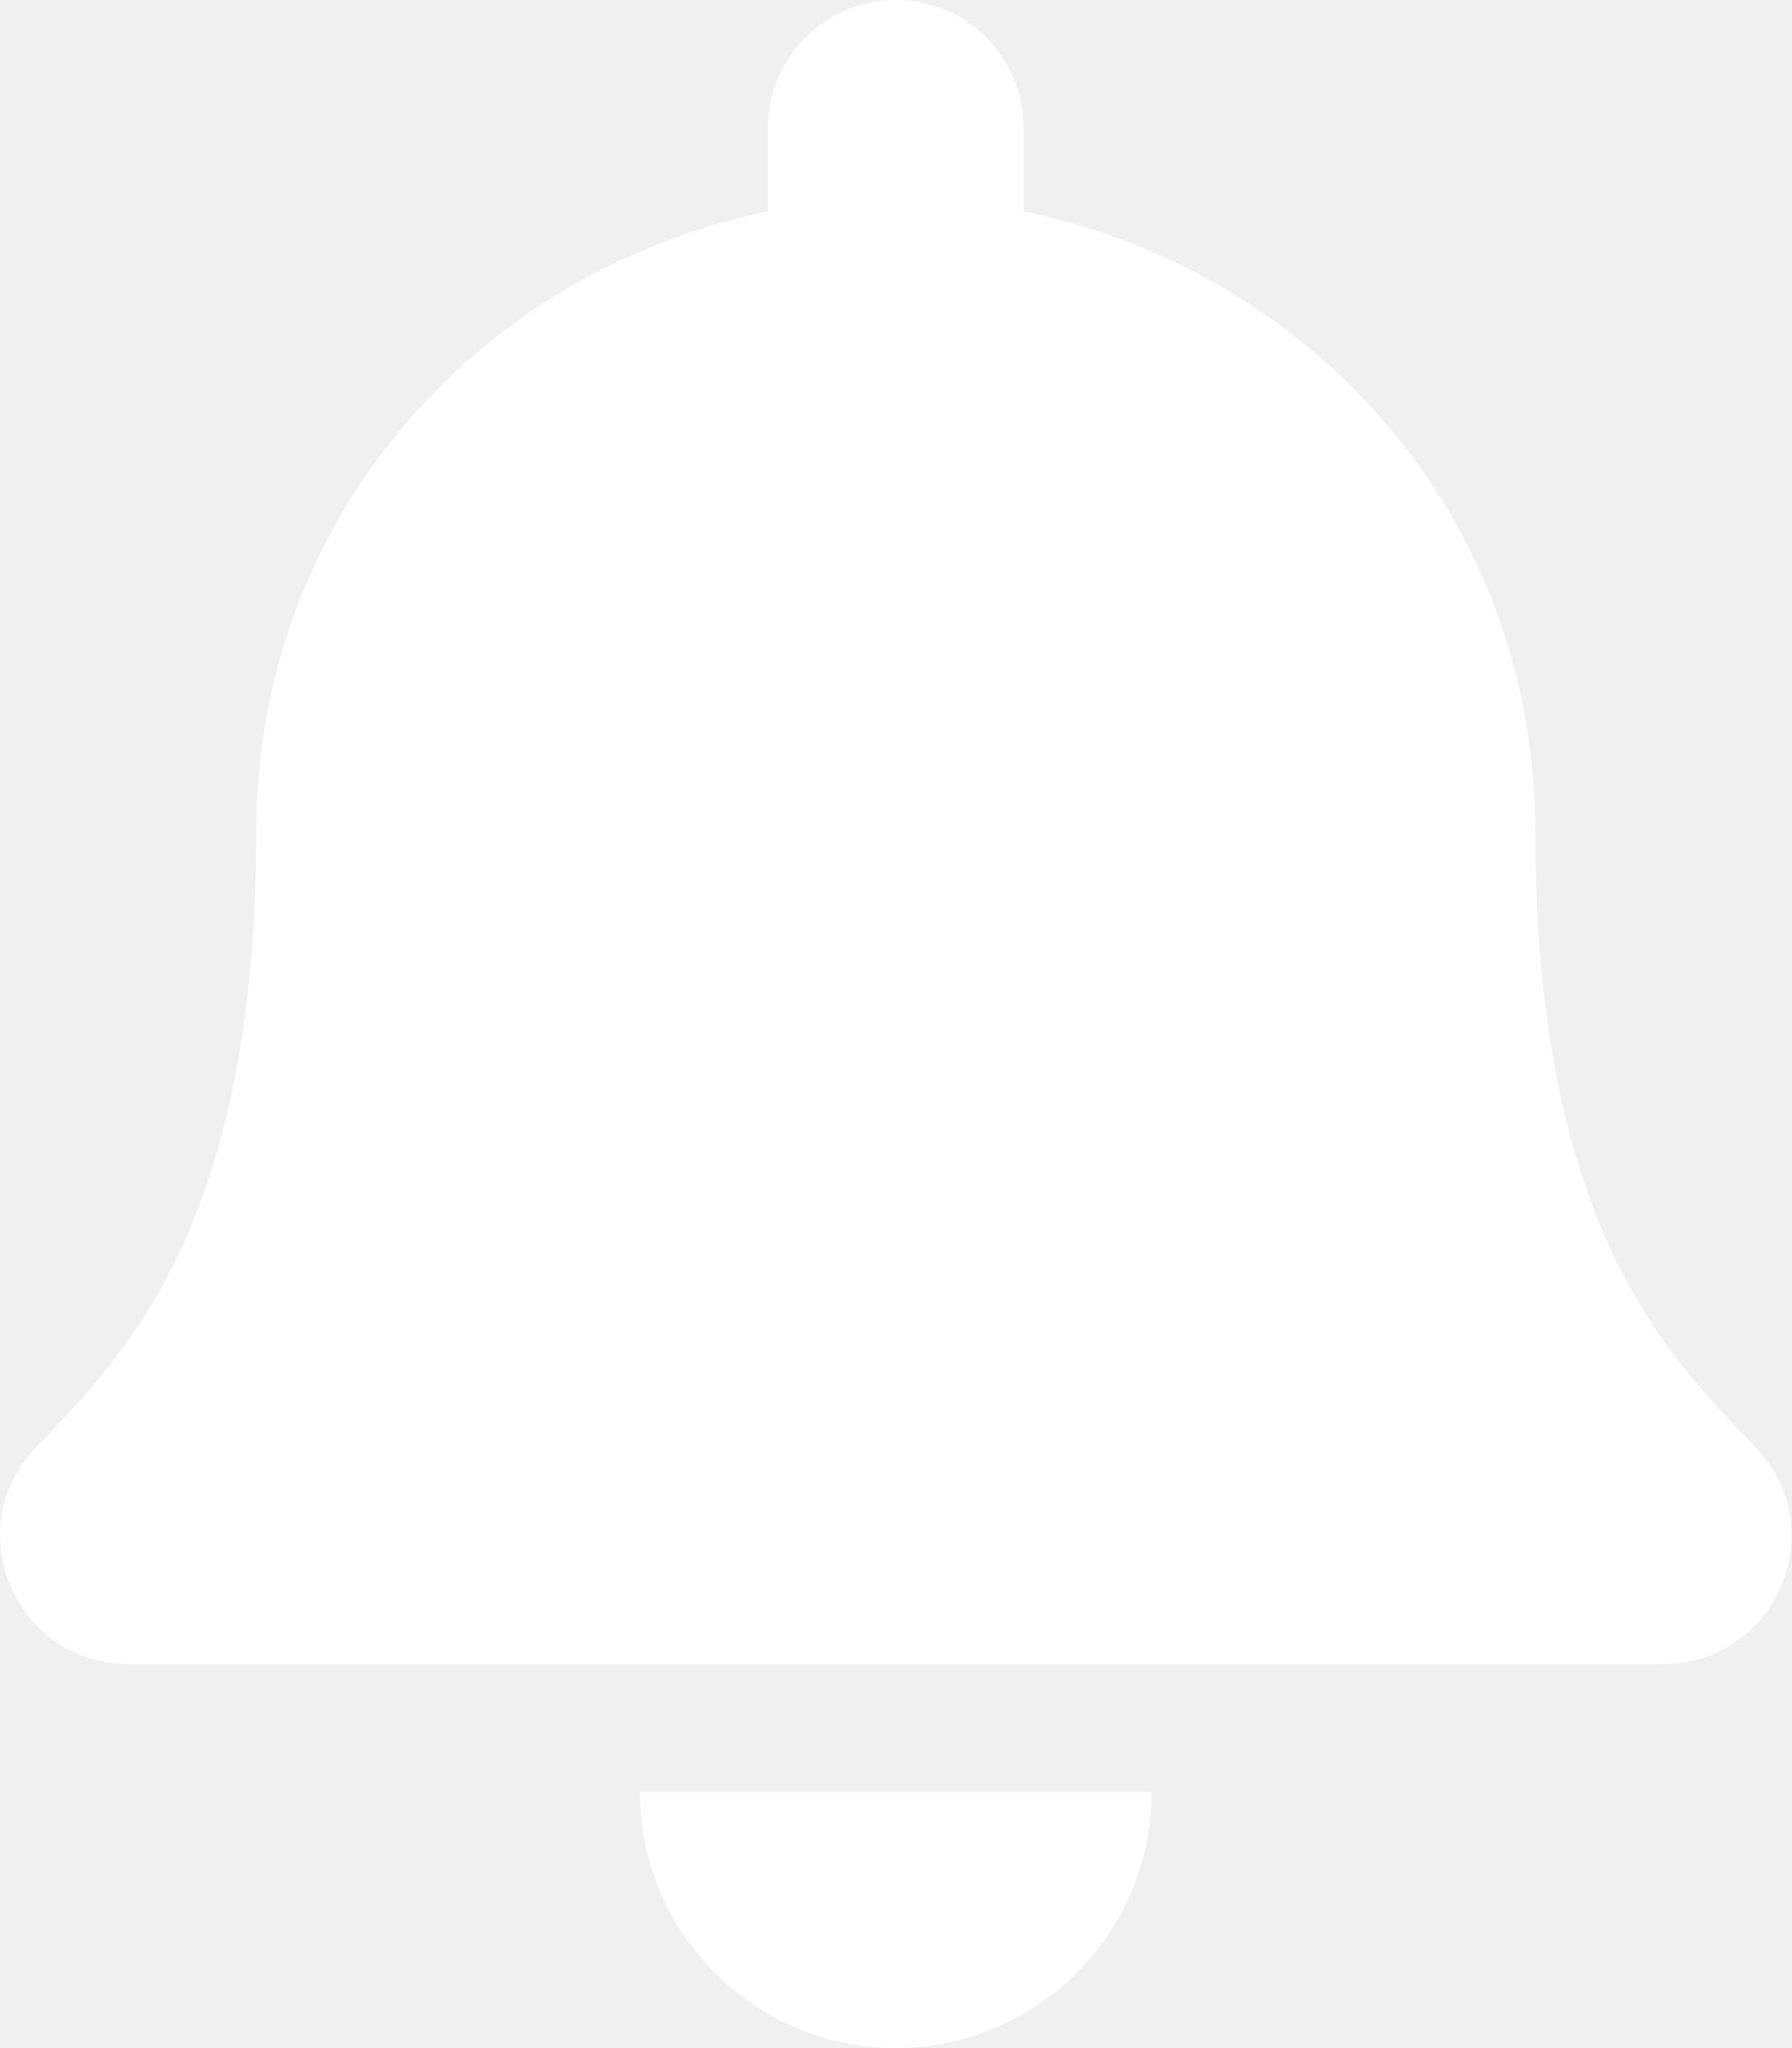
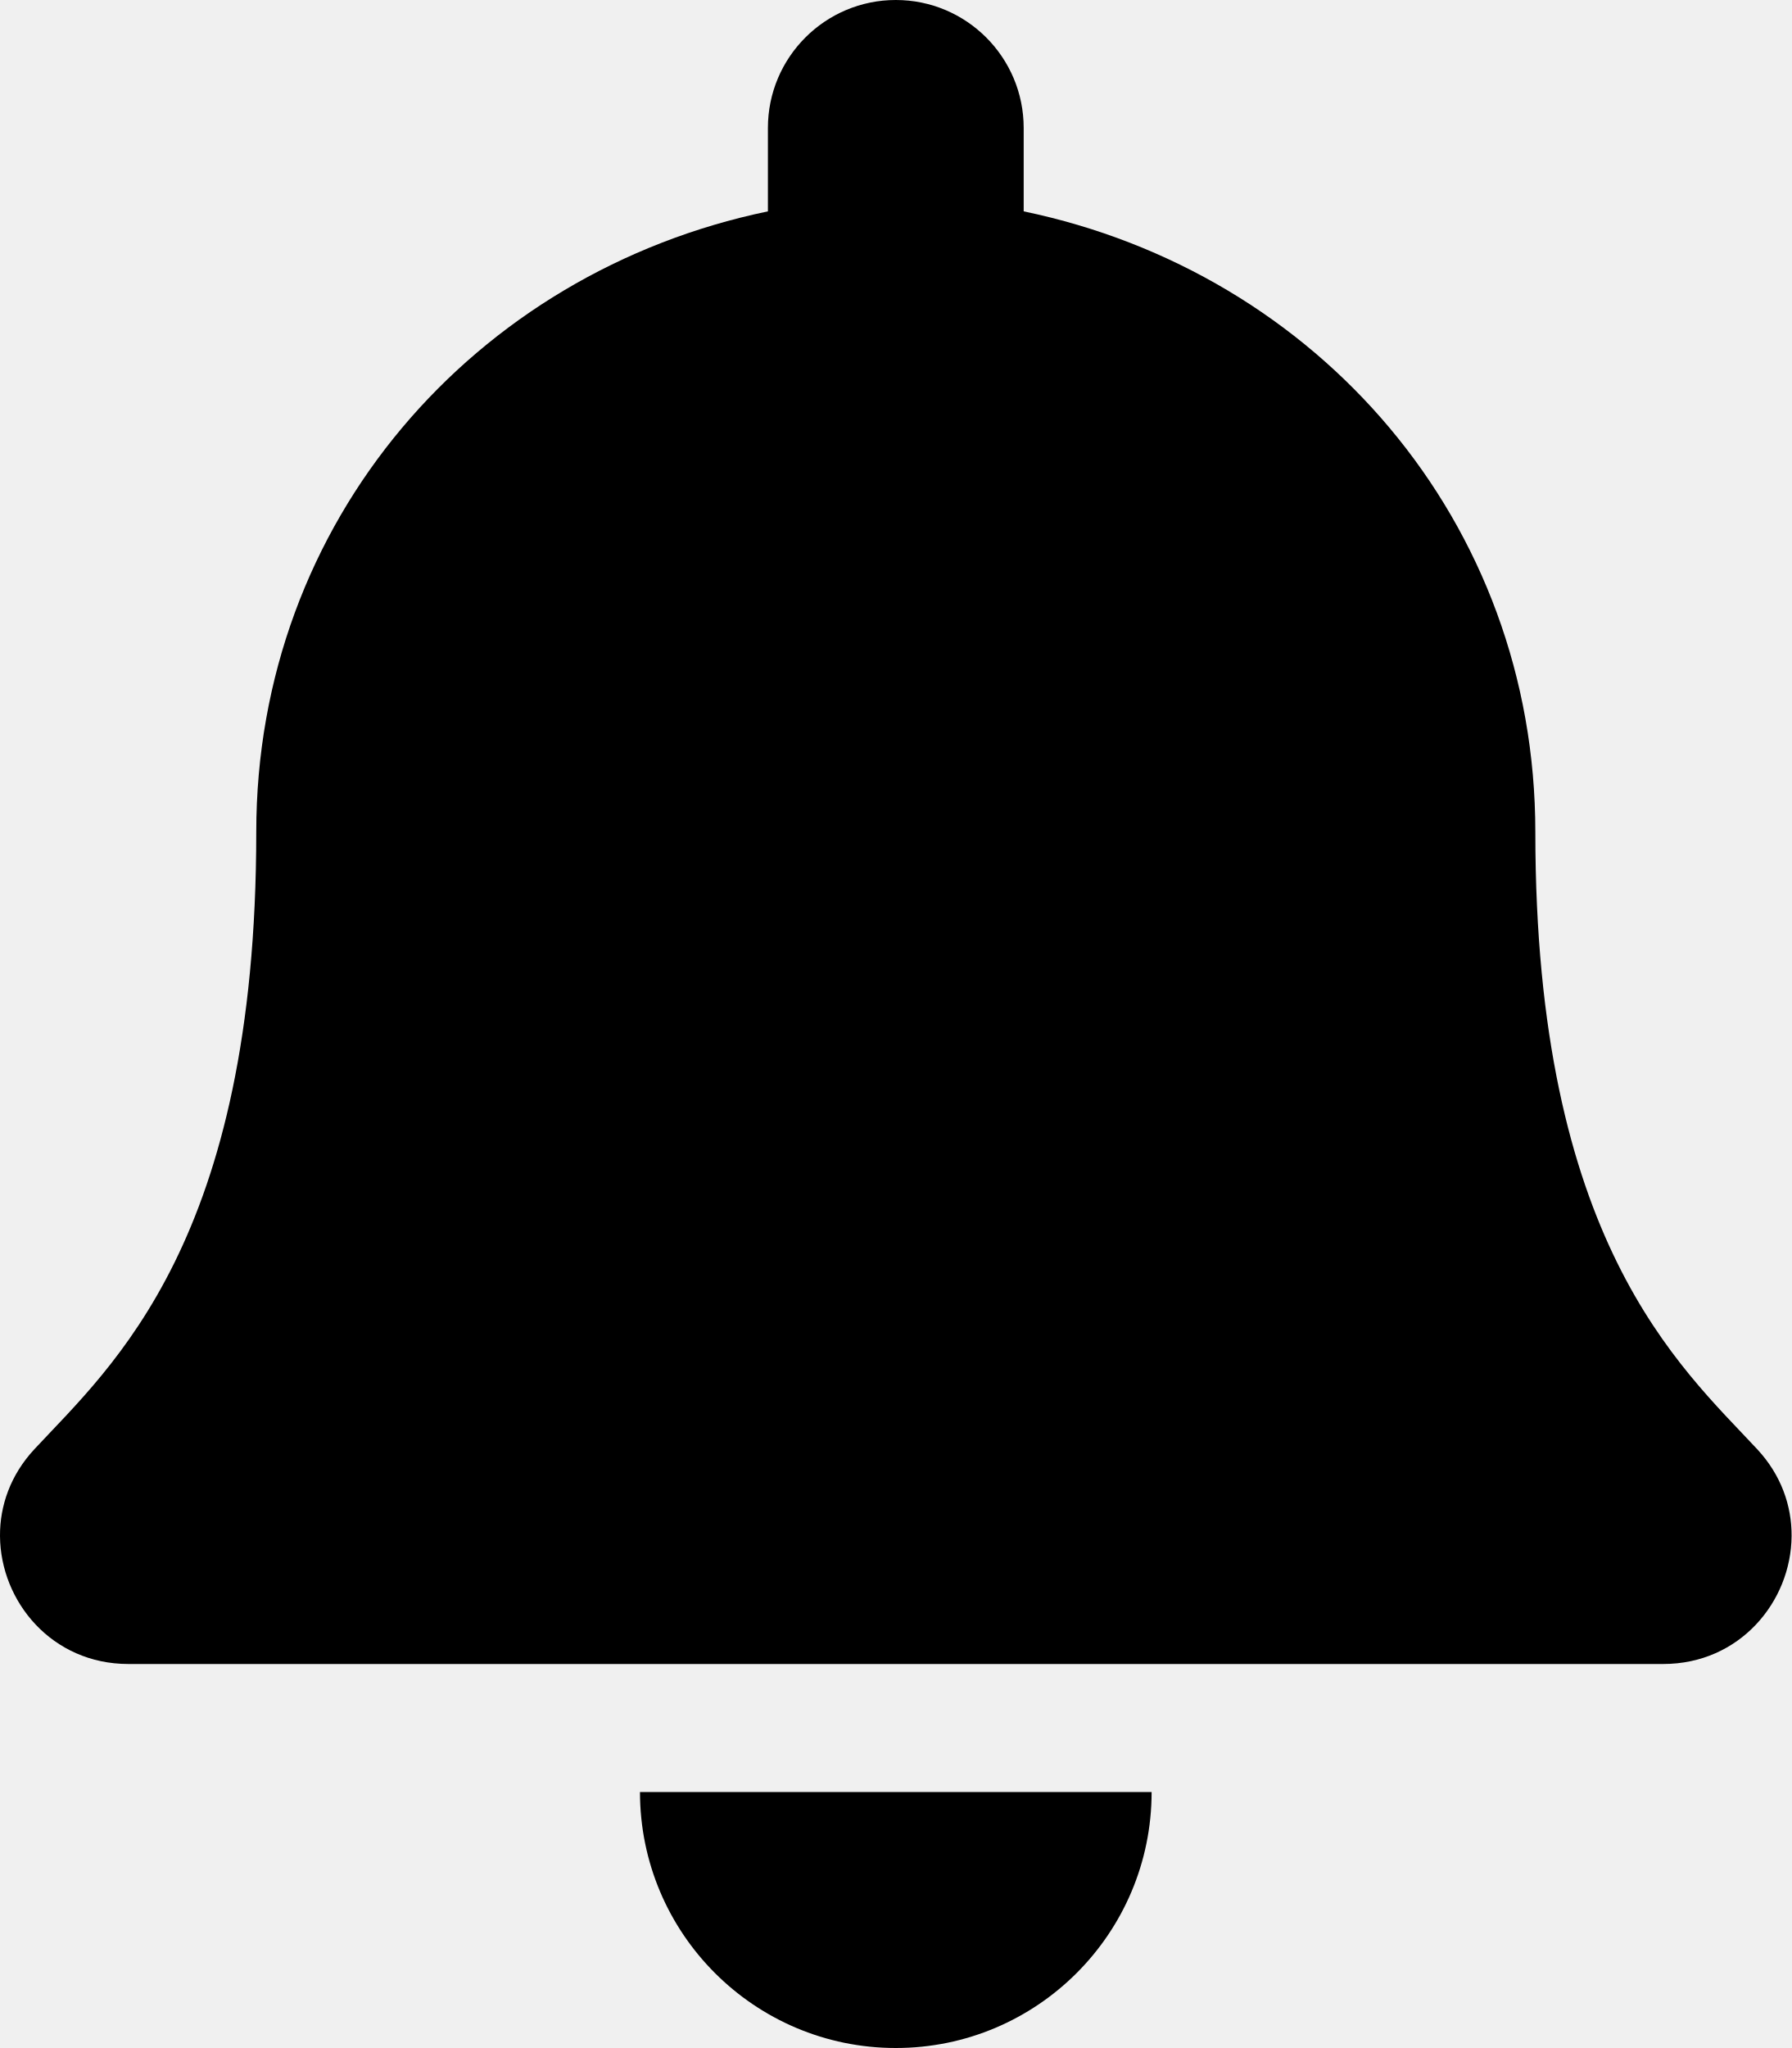
<svg xmlns="http://www.w3.org/2000/svg" aria-hidden="true" focusable="false" data-prefix="fas" data-icon="bell" class="svg-inline--fa fa-bell fa-w-14" role="img" viewBox="0 0 448 512">
-   <path fill="white" d="M224 512c35.32 0 63.97-28.65 63.97-64H160.03c0 35.35 28.65 64 63.97 64zm215.39-149.71c-19.32-20.76-55.47-51.99-55.47-154.29 0-77.7-54.48-139.9-127.94-155.16V32c0-17.67-14.32-32-31.98-32s-31.98 14.33-31.98 32v20.84C118.56 68.1 64.08 130.3 64.08 208c0 102.3-36.15 133.53-55.47 154.29-6 6.45-8.66 14.16-8.61 21.71.11 16.4 12.98 32 32.1 32h383.8c19.12 0 32-15.6 32.1-32 .05-7.55-2.61-15.27-8.61-21.71z" />
+   <path fill="black" d="M224 512c35.32 0 63.97-28.65 63.97-64H160.03c0 35.35 28.65 64 63.97 64zm215.39-149.71c-19.32-20.76-55.47-51.99-55.47-154.29 0-77.7-54.48-139.9-127.94-155.16V32c0-17.67-14.32-32-31.98-32s-31.98 14.33-31.98 32v20.84C118.56 68.1 64.08 130.3 64.08 208c0 102.3-36.15 133.53-55.47 154.29-6 6.45-8.66 14.16-8.61 21.71.11 16.4 12.98 32 32.1 32h383.8c19.12 0 32-15.6 32.1-32 .05-7.55-2.61-15.27-8.61-21.71z" />
</svg>
